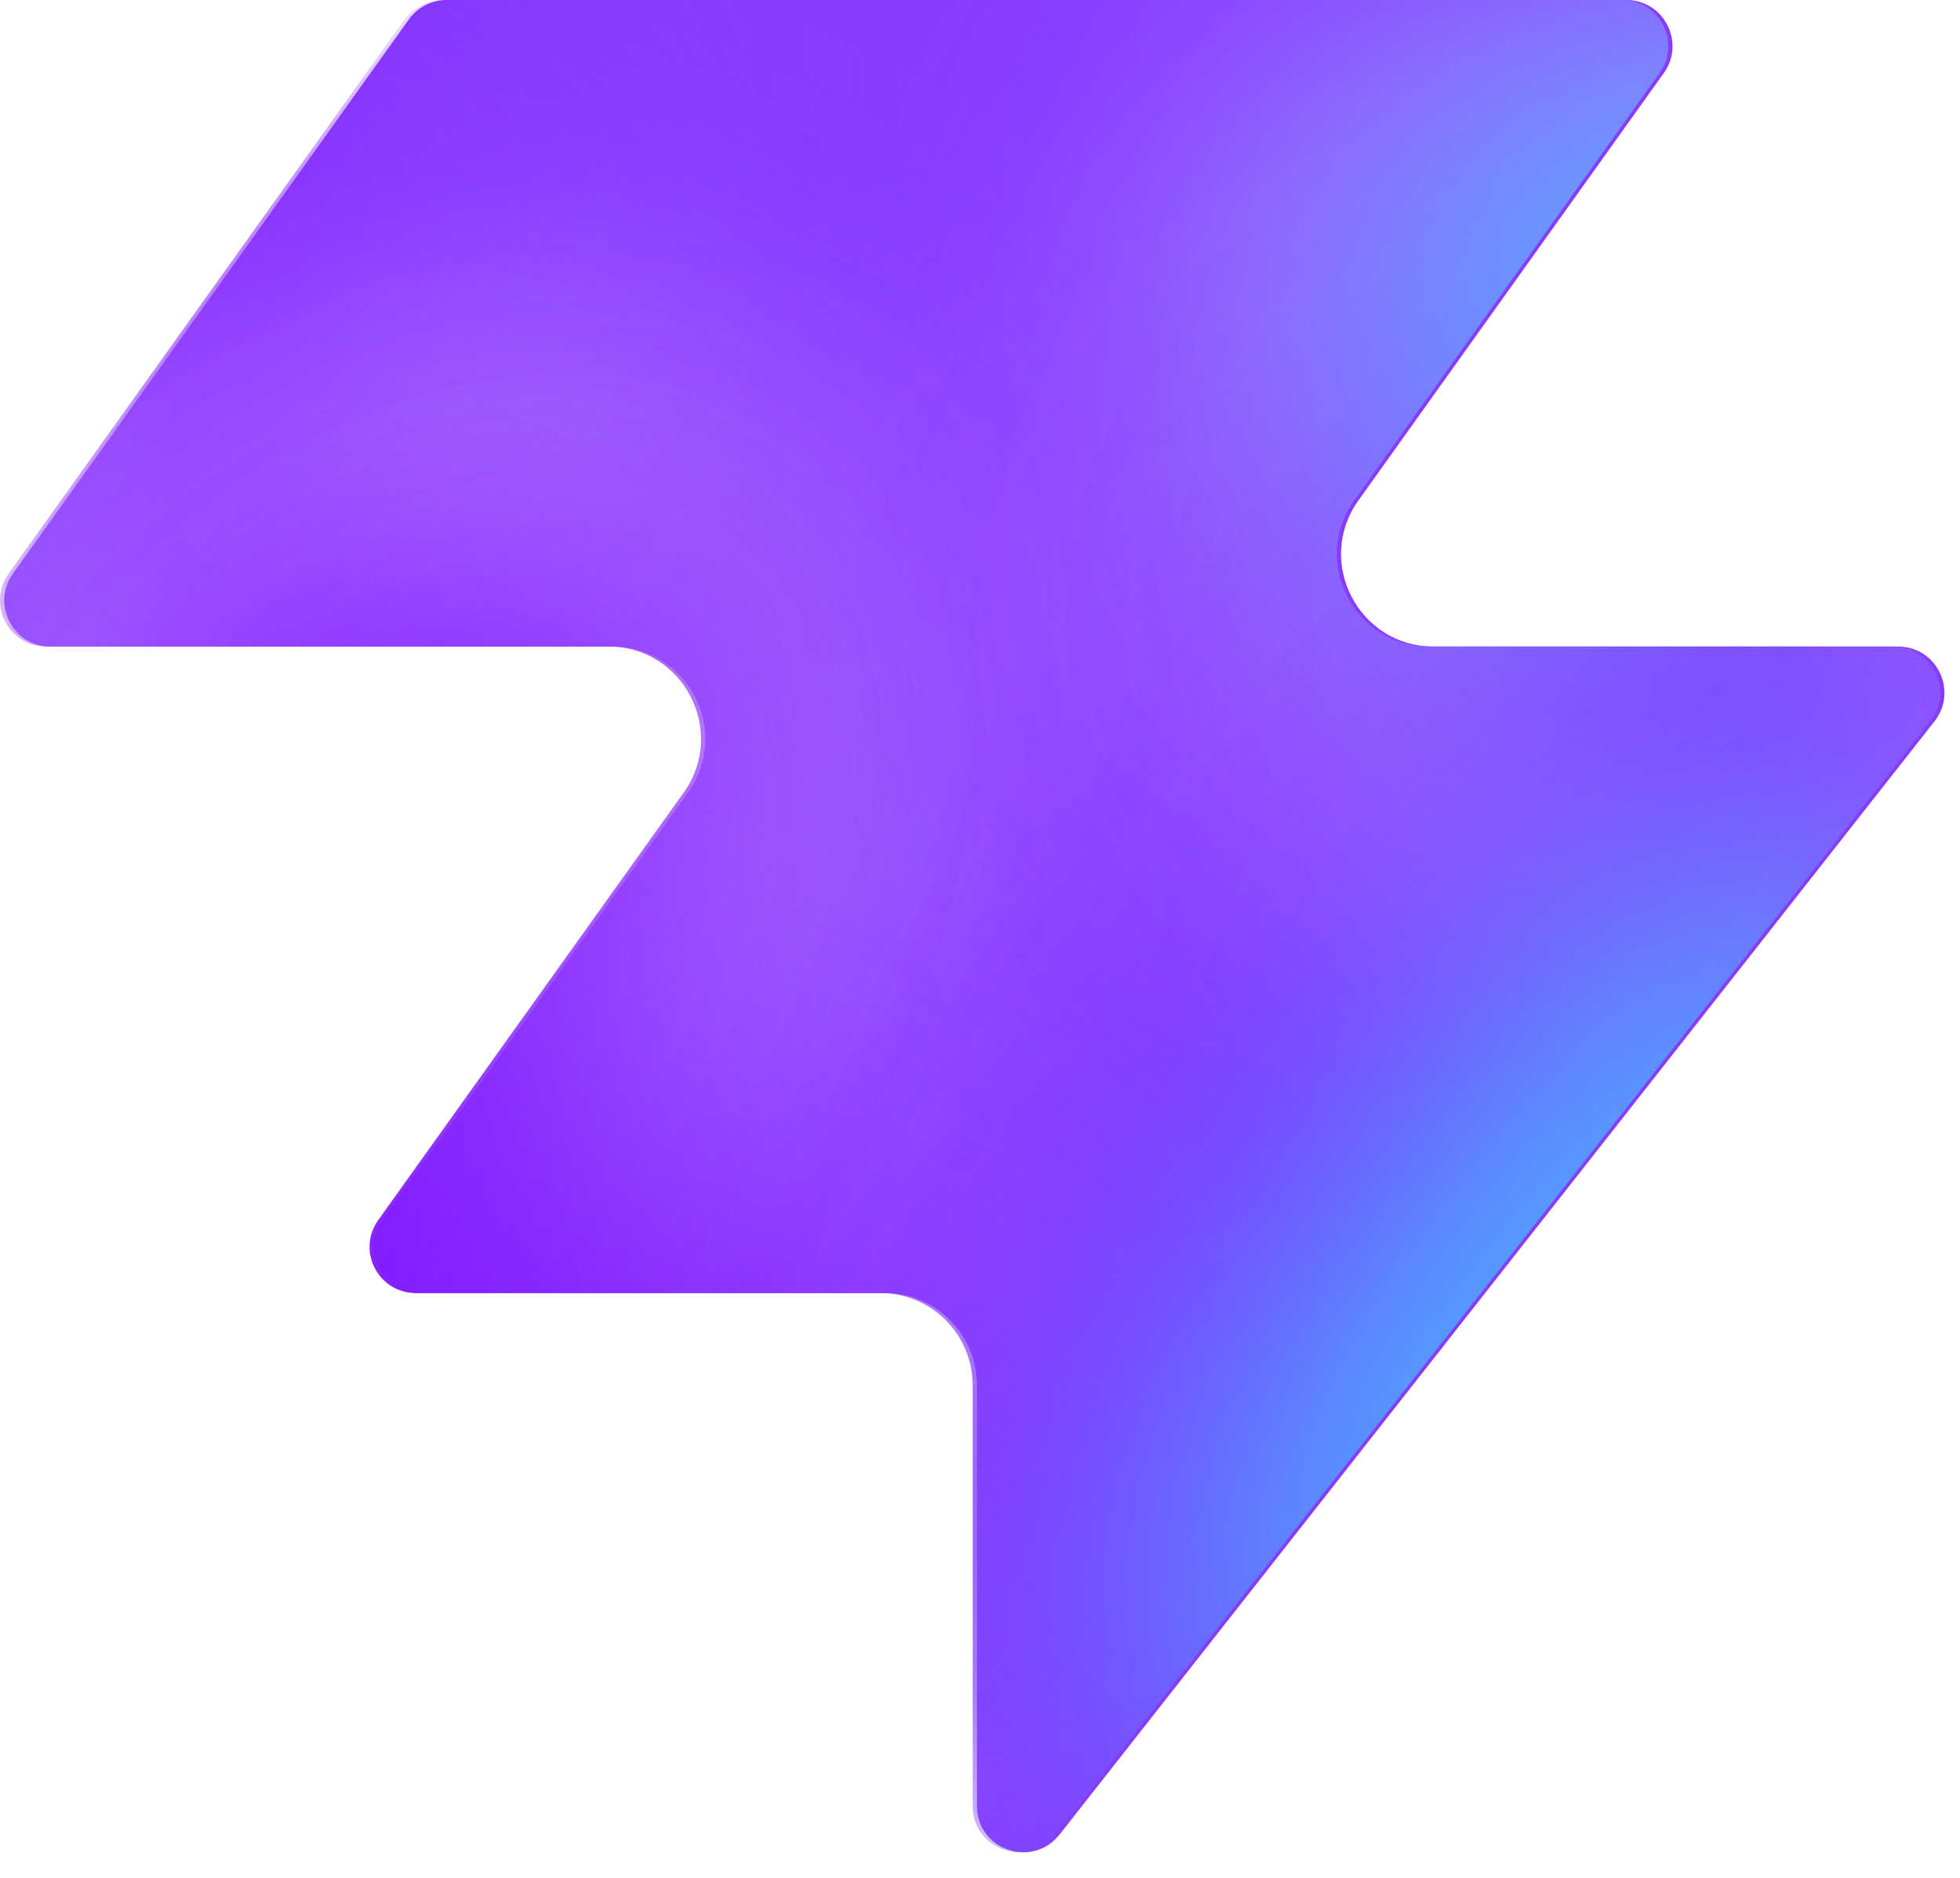
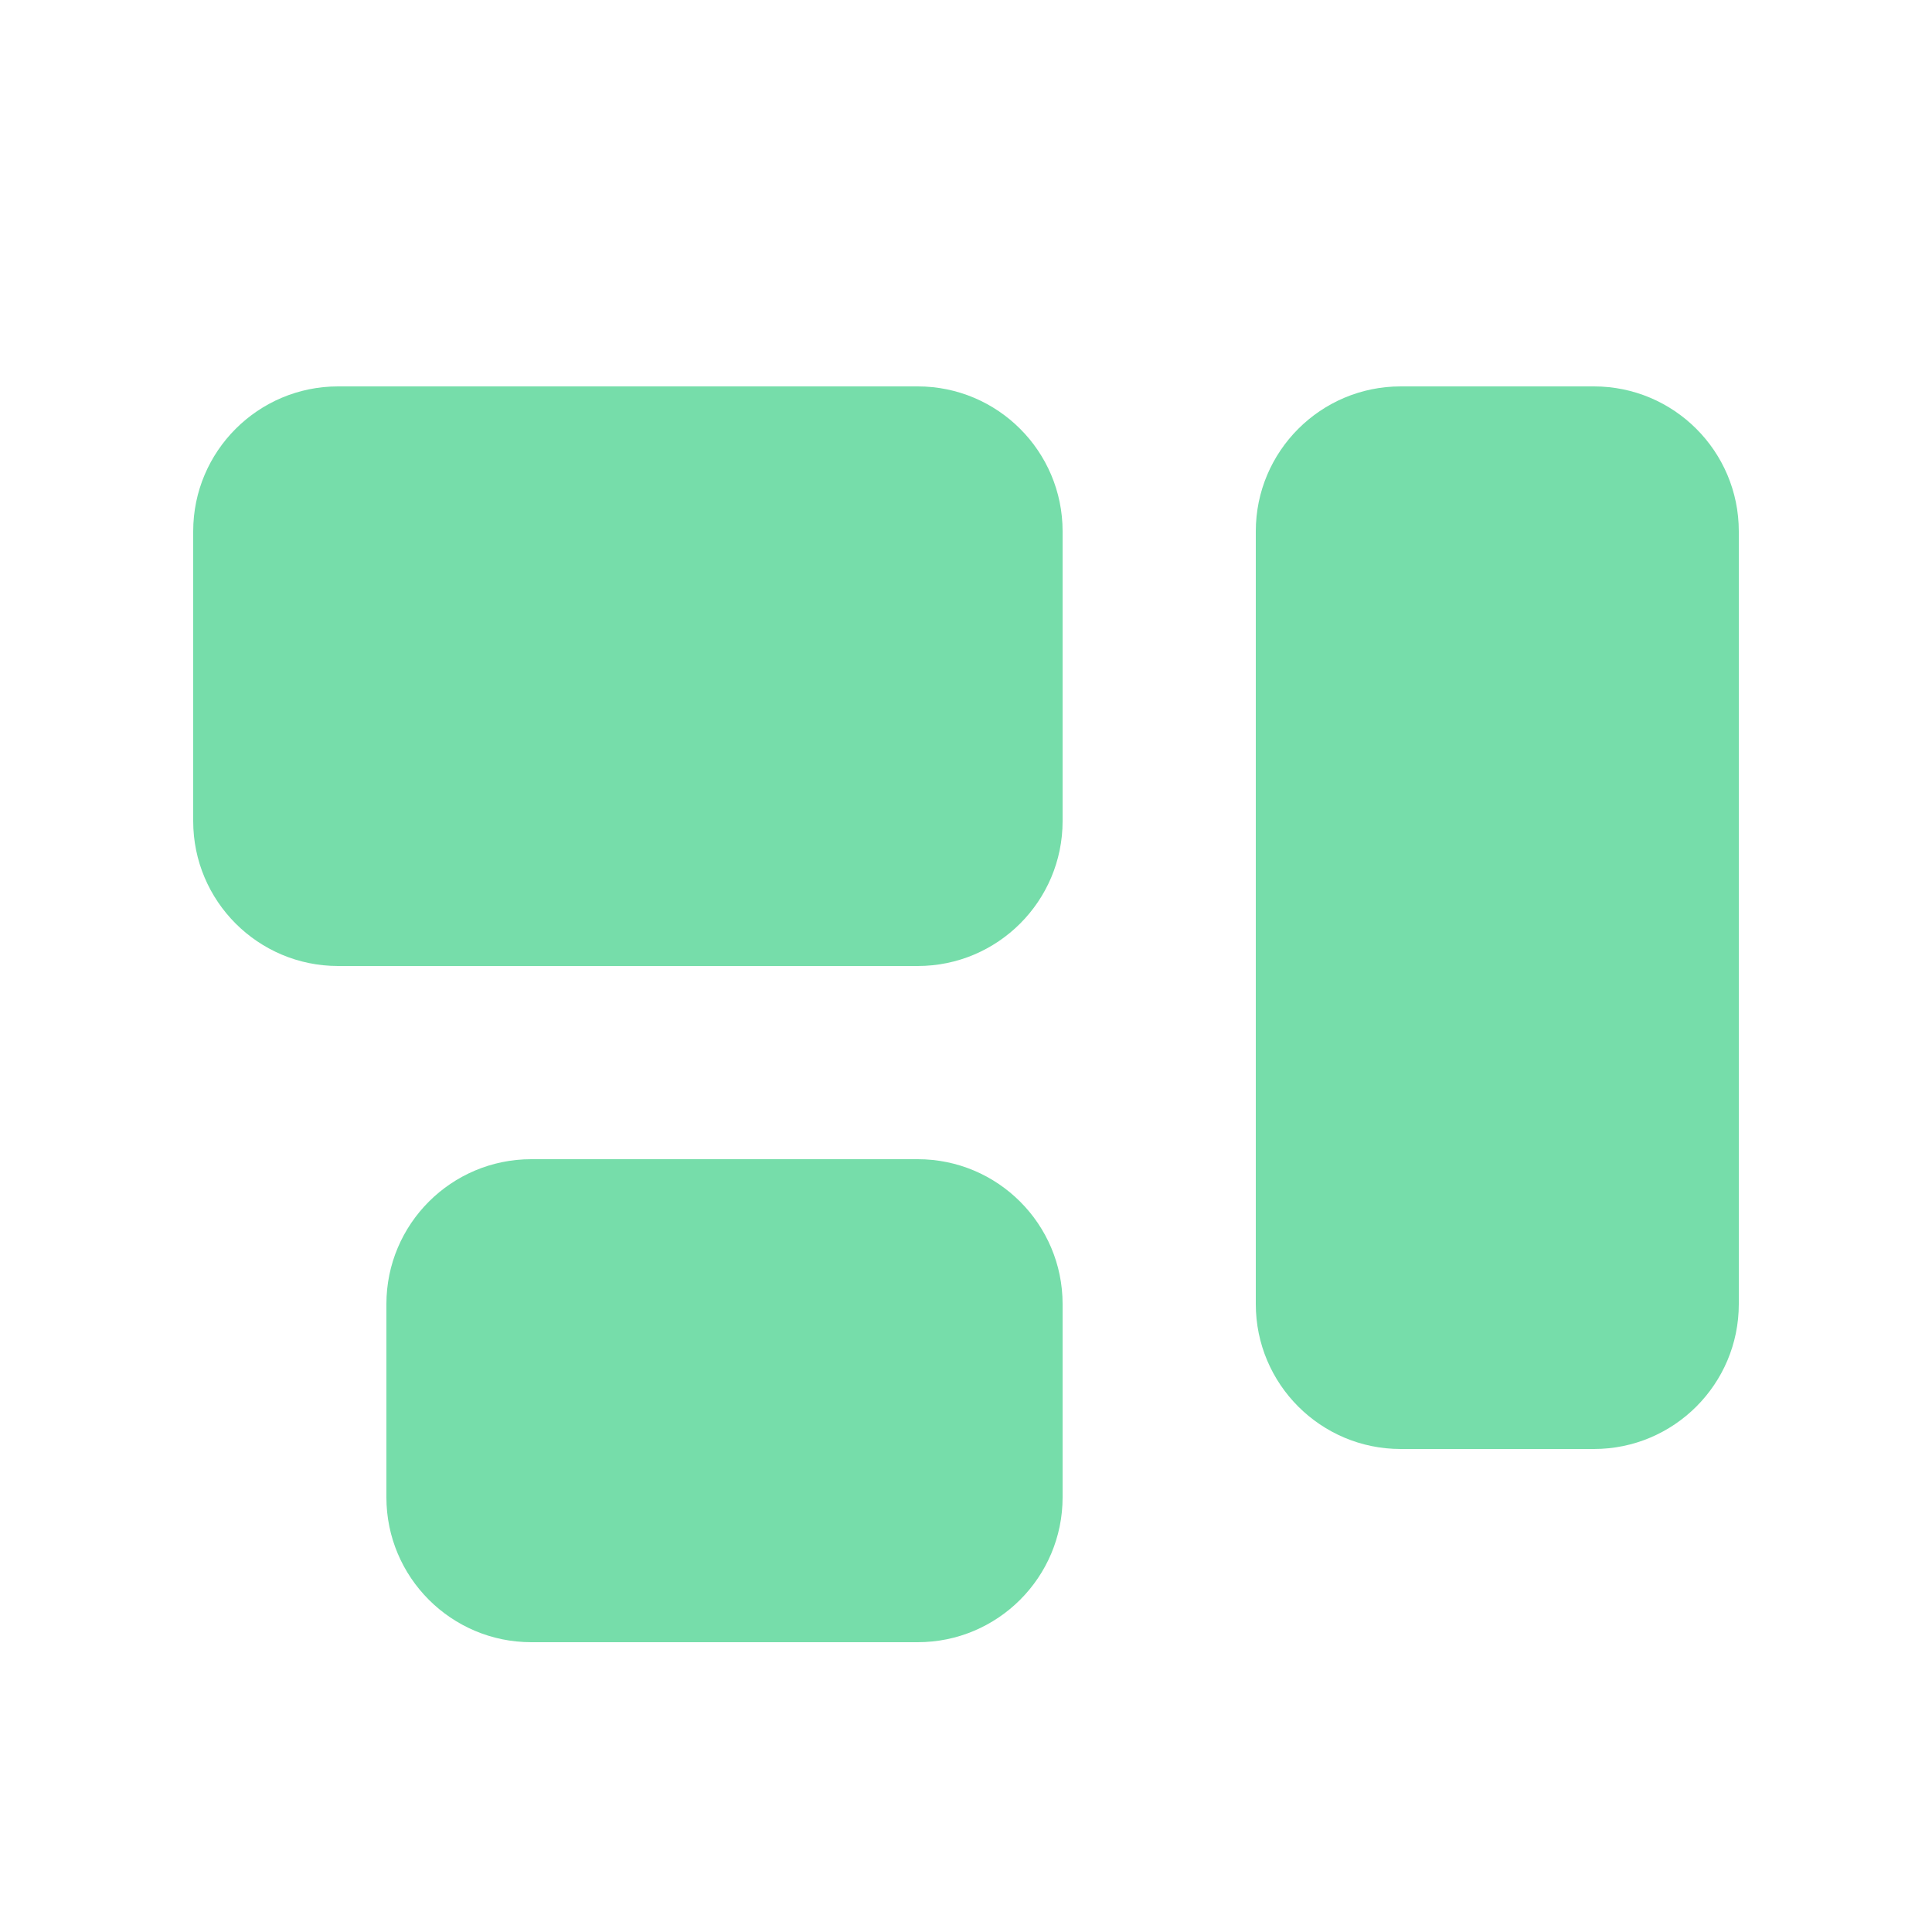
- <svg xmlns="http://www.w3.org/2000/svg" width="48" height="46" fill="none" viewBox="0 0 48 46">
-   <path fill="#863bff" d="M25.946 44.938c-.664.845-2.021.375-2.021-.698V33.937a2.26 2.26 0 0 0-2.262-2.262H10.287c-.92 0-1.456-1.04-.92-1.788l7.48-10.471c1.07-1.497 0-3.578-1.842-3.578H1.237c-.92 0-1.456-1.04-.92-1.788L10.013.474c.214-.297.556-.474.92-.474h28.894c.92 0 1.456 1.04.92 1.788l-7.48 10.471c-1.07 1.498 0 3.579 1.842 3.579h11.377c.943 0 1.473 1.088.89 1.83L25.947 44.94z" style="fill:#863bff;fill:color(display-p3 .525 .23 1);fill-opacity:1" />
-   <mask id="a" width="48" height="46" x="0" y="0" maskUnits="userSpaceOnUse" style="mask-type:alpha">
-     <path fill="#000" d="M25.842 44.938c-.664.844-2.021.375-2.021-.698V33.937a2.26 2.26 0 0 0-2.262-2.262H10.183c-.92 0-1.456-1.04-.92-1.788l7.48-10.471c1.07-1.498 0-3.579-1.842-3.579H1.133c-.92 0-1.456-1.04-.92-1.787L9.91.473c.214-.297.556-.474.92-.474h28.894c.92 0 1.456 1.04.92 1.788l-7.48 10.471c-1.07 1.498 0 3.578 1.842 3.578h11.377c.943 0 1.473 1.088.89 1.832L25.843 44.94z" style="fill:#000;fill-opacity:1" />
-   </mask>
-   <g mask="url(#a)">
-     <g filter="url(#b)">
-       <ellipse cx="5.508" cy="14.704" fill="#ede6ff" rx="5.508" ry="14.704" style="fill:#ede6ff;fill:color(display-p3 .927 .903 1);fill-opacity:1" transform="matrix(.00324 1 1 -.00324 -4.47 31.516)" />
-     </g>
-     <g filter="url(#c)">
-       <ellipse cx="10.399" cy="29.851" fill="#ede6ff" rx="10.399" ry="29.851" style="fill:#ede6ff;fill:color(display-p3 .927 .903 1);fill-opacity:1" transform="matrix(.00324 1 1 -.00324 -39.328 7.883)" />
-     </g>
-     <g filter="url(#d)">
-       <ellipse cx="5.508" cy="30.487" fill="#7e14ff" rx="5.508" ry="30.487" style="fill:#7e14ff;fill:color(display-p3 .492 .077 1);fill-opacity:1" transform="rotate(89.814 -25.913 -14.639)scale(1 -1)" />
-     </g>
-     <g filter="url(#e)">
-       <ellipse cx="5.508" cy="30.599" fill="#7e14ff" rx="5.508" ry="30.599" style="fill:#7e14ff;fill:color(display-p3 .492 .077 1);fill-opacity:1" transform="rotate(89.814 -32.644 -3.334)scale(1 -1)" />
-     </g>
-     <g filter="url(#f)">
-       <ellipse cx="5.508" cy="30.599" fill="#7e14ff" rx="5.508" ry="30.599" style="fill:#7e14ff;fill:color(display-p3 .492 .077 1);fill-opacity:1" transform="matrix(.00324 1 1 -.00324 -34.34 30.47)" />
-     </g>
-     <g filter="url(#g)">
-       <ellipse cx="14.072" cy="22.078" fill="#ede6ff" rx="14.072" ry="22.078" style="fill:#ede6ff;fill:color(display-p3 .927 .903 1);fill-opacity:1" transform="rotate(93.35 24.506 48.493)scale(-1 1)" />
-     </g>
-     <g filter="url(#h)">
-       <ellipse cx="3.47" cy="21.501" fill="#7e14ff" rx="3.47" ry="21.501" style="fill:#7e14ff;fill:color(display-p3 .492 .077 1);fill-opacity:1" transform="rotate(89.009 28.708 47.59)scale(-1 1)" />
-     </g>
-     <g filter="url(#i)">
-       <ellipse cx="3.47" cy="21.501" fill="#7e14ff" rx="3.47" ry="21.501" style="fill:#7e14ff;fill:color(display-p3 .492 .077 1);fill-opacity:1" transform="rotate(89.009 28.708 47.59)scale(-1 1)" />
-     </g>
-     <g filter="url(#j)">
-       <ellipse cx=".387" cy="8.972" fill="#7e14ff" rx="4.407" ry="29.108" style="fill:#7e14ff;fill:color(display-p3 .492 .077 1);fill-opacity:1" transform="rotate(39.51 .387 8.972)" />
-     </g>
-     <g filter="url(#k)">
-       <ellipse cx="47.523" cy="-6.092" fill="#7e14ff" rx="4.407" ry="29.108" style="fill:#7e14ff;fill:color(display-p3 .492 .077 1);fill-opacity:1" transform="rotate(37.892 47.523 -6.092)" />
-     </g>
-     <g filter="url(#l)">
-       <ellipse cx="41.412" cy="6.333" fill="#47bfff" rx="5.971" ry="9.665" style="fill:#47bfff;fill:color(display-p3 .28 .748 1);fill-opacity:1" transform="rotate(37.892 41.412 6.333)" />
-     </g>
-     <g filter="url(#m)">
-       <ellipse cx="-1.879" cy="38.332" fill="#7e14ff" rx="4.407" ry="29.108" style="fill:#7e14ff;fill:color(display-p3 .492 .077 1);fill-opacity:1" transform="rotate(37.892 -1.88 38.332)" />
-     </g>
-     <g filter="url(#n)">
-       <ellipse cx="-1.879" cy="38.332" fill="#7e14ff" rx="4.407" ry="29.108" style="fill:#7e14ff;fill:color(display-p3 .492 .077 1);fill-opacity:1" transform="rotate(37.892 -1.88 38.332)" />
-     </g>
-     <g filter="url(#o)">
-       <ellipse cx="35.651" cy="29.907" fill="#7e14ff" rx="4.407" ry="29.108" style="fill:#7e14ff;fill:color(display-p3 .492 .077 1);fill-opacity:1" transform="rotate(37.892 35.651 29.907)" />
-     </g>
-     <g filter="url(#p)">
-       <ellipse cx="38.418" cy="32.4" fill="#47bfff" rx="5.971" ry="15.297" style="fill:#47bfff;fill:color(display-p3 .28 .748 1);fill-opacity:1" transform="rotate(37.892 38.418 32.4)" />
-     </g>
-   </g>
-   <defs>
-     <filter id="b" width="60.045" height="41.654" x="-19.77" y="16.149" color-interpolation-filters="sRGB" filterUnits="userSpaceOnUse">
-       <feFlood flood-opacity="0" result="BackgroundImageFix" />
-       <feBlend in="SourceGraphic" in2="BackgroundImageFix" result="shape" />
-       <feGaussianBlur result="effect1_foregroundBlur_2002_17158" stdDeviation="7.659" />
-     </filter>
-     <filter id="c" width="90.34" height="51.437" x="-54.613" y="-7.533" color-interpolation-filters="sRGB" filterUnits="userSpaceOnUse">
-       <feFlood flood-opacity="0" result="BackgroundImageFix" />
-       <feBlend in="SourceGraphic" in2="BackgroundImageFix" result="shape" />
-       <feGaussianBlur result="effect1_foregroundBlur_2002_17158" stdDeviation="7.659" />
-     </filter>
-     <filter id="d" width="79.355" height="29.4" x="-49.64" y="2.03" color-interpolation-filters="sRGB" filterUnits="userSpaceOnUse">
-       <feFlood flood-opacity="0" result="BackgroundImageFix" />
-       <feBlend in="SourceGraphic" in2="BackgroundImageFix" result="shape" />
-       <feGaussianBlur result="effect1_foregroundBlur_2002_17158" stdDeviation="4.596" />
-     </filter>
-     <filter id="e" width="79.579" height="29.4" x="-45.045" y="20.029" color-interpolation-filters="sRGB" filterUnits="userSpaceOnUse">
-       <feFlood flood-opacity="0" result="BackgroundImageFix" />
-       <feBlend in="SourceGraphic" in2="BackgroundImageFix" result="shape" />
-       <feGaussianBlur result="effect1_foregroundBlur_2002_17158" stdDeviation="4.596" />
-     </filter>
-     <filter id="f" width="79.579" height="29.4" x="-43.513" y="21.178" color-interpolation-filters="sRGB" filterUnits="userSpaceOnUse">
-       <feFlood flood-opacity="0" result="BackgroundImageFix" />
-       <feBlend in="SourceGraphic" in2="BackgroundImageFix" result="shape" />
-       <feGaussianBlur result="effect1_foregroundBlur_2002_17158" stdDeviation="4.596" />
-     </filter>
-     <filter id="g" width="74.749" height="58.852" x="15.756" y="-17.901" color-interpolation-filters="sRGB" filterUnits="userSpaceOnUse">
-       <feFlood flood-opacity="0" result="BackgroundImageFix" />
-       <feBlend in="SourceGraphic" in2="BackgroundImageFix" result="shape" />
-       <feGaussianBlur result="effect1_foregroundBlur_2002_17158" stdDeviation="7.659" />
-     </filter>
-     <filter id="h" width="61.377" height="25.362" x="23.548" y="2.284" color-interpolation-filters="sRGB" filterUnits="userSpaceOnUse">
-       <feFlood flood-opacity="0" result="BackgroundImageFix" />
-       <feBlend in="SourceGraphic" in2="BackgroundImageFix" result="shape" />
-       <feGaussianBlur result="effect1_foregroundBlur_2002_17158" stdDeviation="4.596" />
-     </filter>
-     <filter id="i" width="61.377" height="25.362" x="23.548" y="2.284" color-interpolation-filters="sRGB" filterUnits="userSpaceOnUse">
-       <feFlood flood-opacity="0" result="BackgroundImageFix" />
-       <feBlend in="SourceGraphic" in2="BackgroundImageFix" result="shape" />
-       <feGaussianBlur result="effect1_foregroundBlur_2002_17158" stdDeviation="4.596" />
-     </filter>
-     <filter id="j" width="56.045" height="63.649" x="-27.636" y="-22.853" color-interpolation-filters="sRGB" filterUnits="userSpaceOnUse">
-       <feFlood flood-opacity="0" result="BackgroundImageFix" />
-       <feBlend in="SourceGraphic" in2="BackgroundImageFix" result="shape" />
-       <feGaussianBlur result="effect1_foregroundBlur_2002_17158" stdDeviation="4.596" />
-     </filter>
-     <filter id="k" width="54.814" height="64.646" x="20.116" y="-38.415" color-interpolation-filters="sRGB" filterUnits="userSpaceOnUse">
-       <feFlood flood-opacity="0" result="BackgroundImageFix" />
-       <feBlend in="SourceGraphic" in2="BackgroundImageFix" result="shape" />
-       <feGaussianBlur result="effect1_foregroundBlur_2002_17158" stdDeviation="4.596" />
-     </filter>
-     <filter id="l" width="33.541" height="35.313" x="24.641" y="-11.323" color-interpolation-filters="sRGB" filterUnits="userSpaceOnUse">
-       <feFlood flood-opacity="0" result="BackgroundImageFix" />
-       <feBlend in="SourceGraphic" in2="BackgroundImageFix" result="shape" />
-       <feGaussianBlur result="effect1_foregroundBlur_2002_17158" stdDeviation="4.596" />
-     </filter>
-     <filter id="m" width="54.814" height="64.646" x="-29.286" y="6.009" color-interpolation-filters="sRGB" filterUnits="userSpaceOnUse">
-       <feFlood flood-opacity="0" result="BackgroundImageFix" />
-       <feBlend in="SourceGraphic" in2="BackgroundImageFix" result="shape" />
-       <feGaussianBlur result="effect1_foregroundBlur_2002_17158" stdDeviation="4.596" />
-     </filter>
-     <filter id="n" width="54.814" height="64.646" x="-29.286" y="6.009" color-interpolation-filters="sRGB" filterUnits="userSpaceOnUse">
-       <feFlood flood-opacity="0" result="BackgroundImageFix" />
-       <feBlend in="SourceGraphic" in2="BackgroundImageFix" result="shape" />
-       <feGaussianBlur result="effect1_foregroundBlur_2002_17158" stdDeviation="4.596" />
-     </filter>
-     <filter id="o" width="54.814" height="64.646" x="8.244" y="-2.416" color-interpolation-filters="sRGB" filterUnits="userSpaceOnUse">
-       <feFlood flood-opacity="0" result="BackgroundImageFix" />
-       <feBlend in="SourceGraphic" in2="BackgroundImageFix" result="shape" />
-       <feGaussianBlur result="effect1_foregroundBlur_2002_17158" stdDeviation="4.596" />
-     </filter>
-     <filter id="p" width="39.409" height="43.623" x="18.713" y="10.588" color-interpolation-filters="sRGB" filterUnits="userSpaceOnUse">
-       <feFlood flood-opacity="0" result="BackgroundImageFix" />
-       <feBlend in="SourceGraphic" in2="BackgroundImageFix" result="shape" />
-       <feGaussianBlur result="effect1_foregroundBlur_2002_17158" stdDeviation="4.596" />
-     </filter>
-   </defs>
+ <svg xmlns="http://www.w3.org/2000/svg" width="640" height="640" viewBox="0 0 640 640" fill="none">
+   <path d="M64 176C64 149.5 85.5 128 112 128H304C330.5 128 352 149.5 352 176V272C352 298.5 330.5 320 304 320H112C85.5 320 64 298.5 64 272V176ZM416 176C416 149.5 437.5 128 464 128H528C554.5 128 576 149.5 576 176V432C576 458.5 554.5 480 528 480H464C437.5 480 416 458.5 416 432V176ZM176 384H304C330.5 384 352 405.5 352 432V496C352 522.5 330.5 544 304 544H176C149.5 544 128 522.5 128 496V432C128 405.5 149.5 384 176 384Z" fill="#76DDAA" />
</svg>
